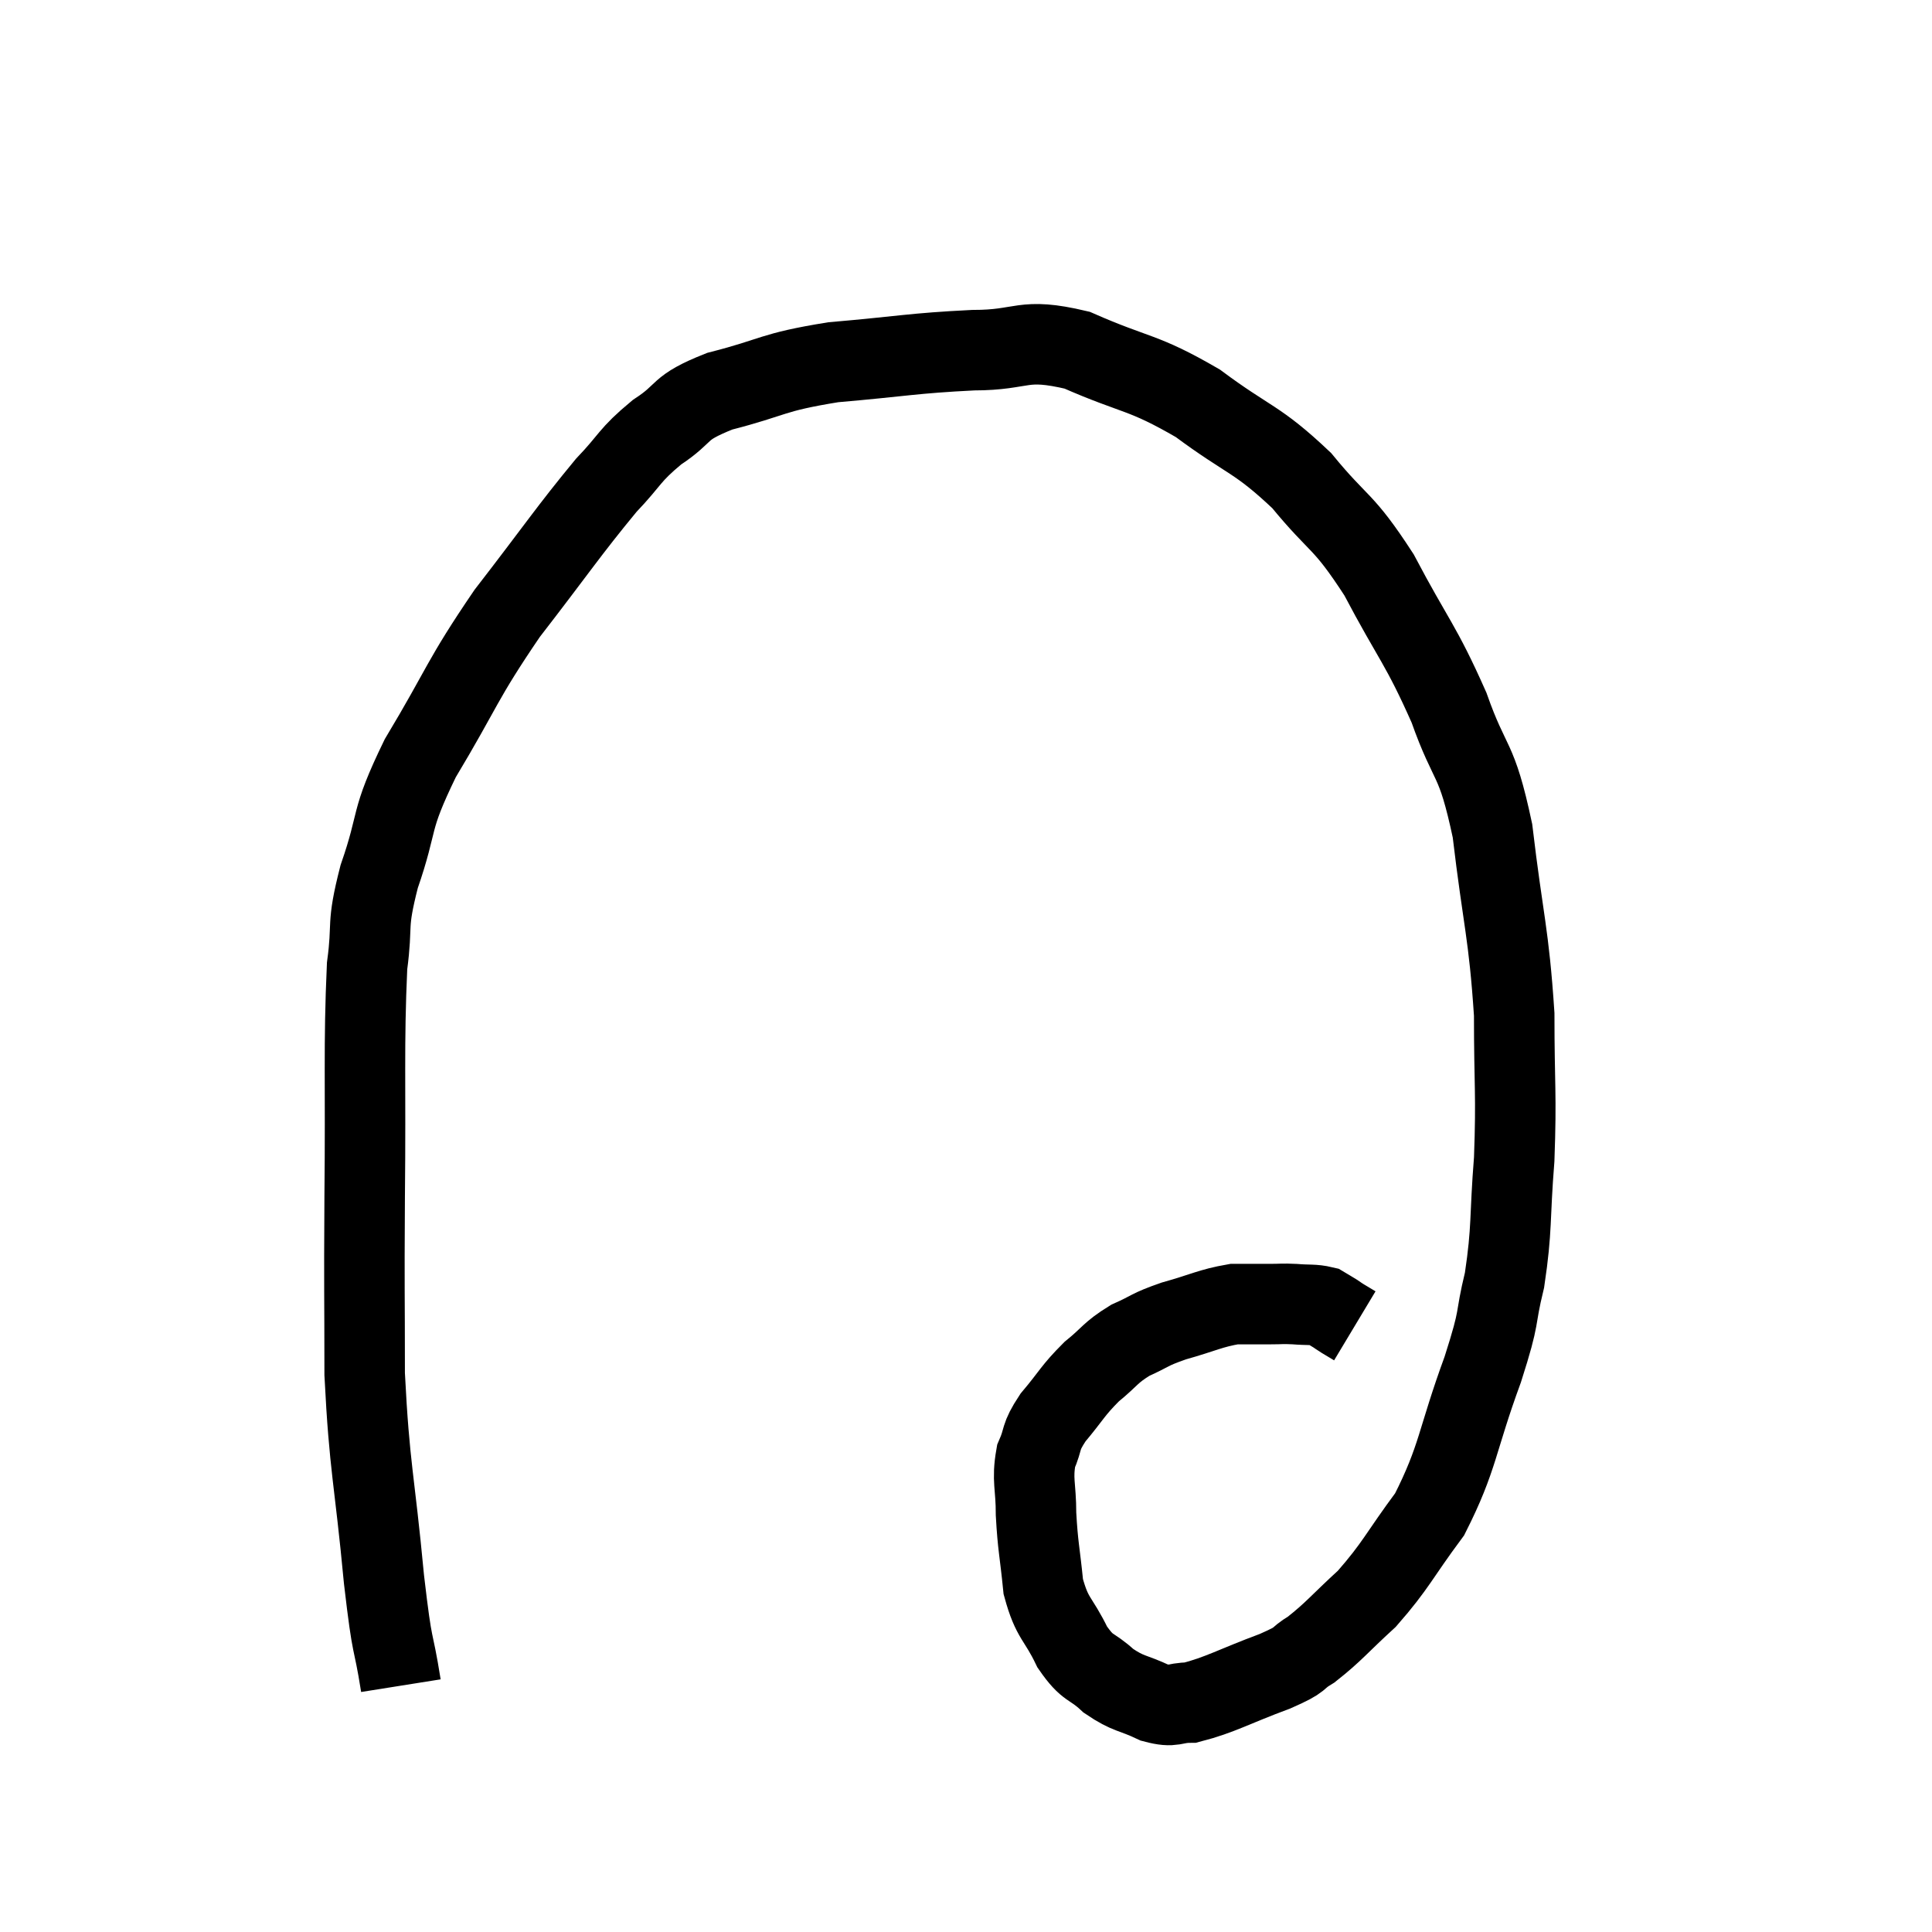
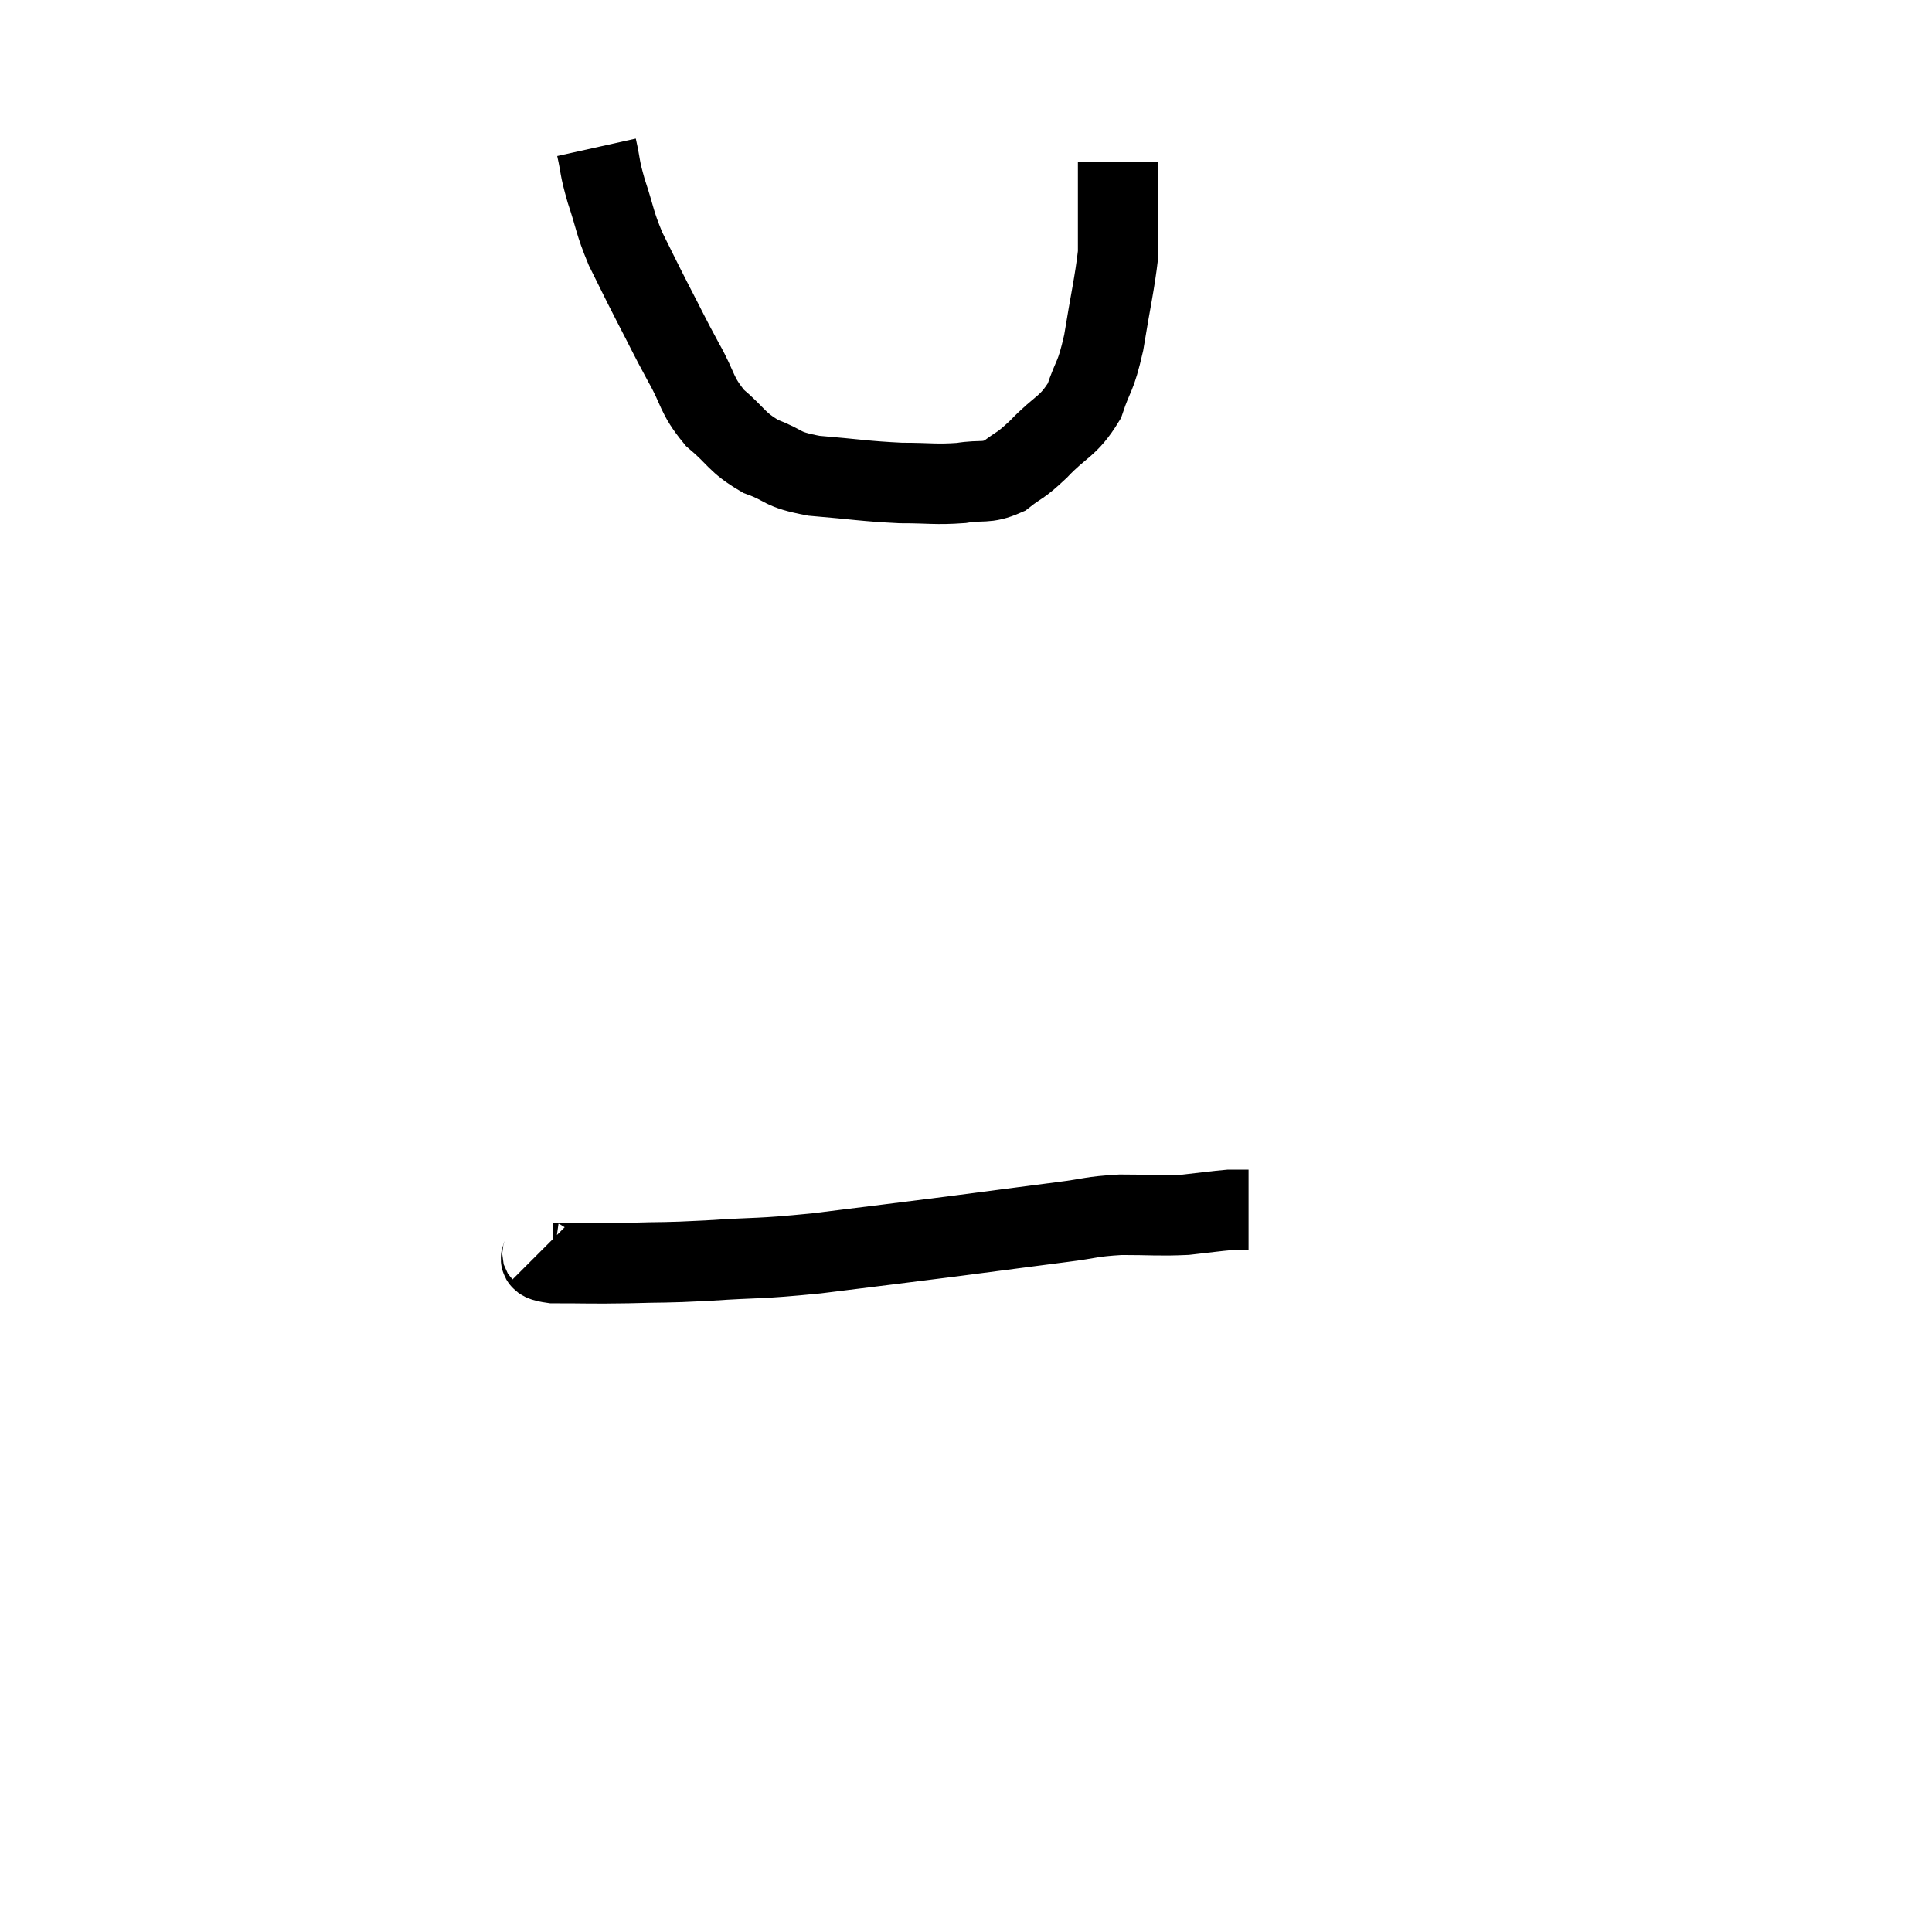
<svg xmlns="http://www.w3.org/2000/svg" width="48" height="48" viewBox="0 0 48 48">
-   <path d="M 9.96 41.88 C 9.75 40.56, 9.765 41.175, 9.54 39.24 C 9.3 36.69, 9.18 36.51, 9.06 34.14 C 9.06 31.95, 9.045 32.295, 9.06 29.76 C 9.09 26.88, 9.03 25.995, 9.12 24 C 9.27 22.89, 9.09 23.07, 9.42 21.78 C 9.93 20.31, 9.645 20.475, 10.44 18.84 C 11.52 17.04, 11.445 16.935, 12.6 15.24 C 13.83 13.65, 14.13 13.185, 15.06 12.06 C 15.69 11.4, 15.615 11.325, 16.32 10.74 C 17.1 10.23, 16.785 10.155, 17.88 9.72 C 19.29 9.36, 19.125 9.255, 20.7 9 C 22.44 8.85, 22.665 8.775, 24.18 8.7 C 25.47 8.7, 25.365 8.37, 26.76 8.7 C 28.26 9.36, 28.365 9.21, 29.76 10.02 C 31.05 10.98, 31.215 10.875, 32.34 11.94 C 33.3 13.11, 33.345 12.87, 34.26 14.28 C 35.13 15.93, 35.295 15.99, 36 17.58 C 36.54 19.11, 36.675 18.735, 37.08 20.64 C 37.35 22.92, 37.485 23.16, 37.62 25.2 C 37.62 27, 37.68 27.15, 37.62 28.8 C 37.5 30.3, 37.575 30.495, 37.38 31.8 C 37.11 32.91, 37.305 32.565, 36.84 34.02 C 36.18 35.82, 36.24 36.195, 35.52 37.62 C 34.74 38.67, 34.695 38.88, 33.96 39.72 C 33.27 40.35, 33.15 40.53, 32.58 40.98 C 32.13 41.25, 32.43 41.19, 31.68 41.52 C 30.63 41.91, 30.33 42.105, 29.58 42.3 C 29.13 42.3, 29.19 42.435, 28.68 42.3 C 28.11 42.03, 28.05 42.105, 27.54 41.76 C 27.09 41.34, 27.045 41.505, 26.64 40.92 C 26.28 40.17, 26.145 40.245, 25.92 39.42 C 25.83 38.52, 25.785 38.43, 25.74 37.62 C 25.74 36.9, 25.635 36.78, 25.74 36.18 C 25.95 35.7, 25.815 35.745, 26.16 35.22 C 26.64 34.65, 26.64 34.56, 27.12 34.08 C 27.6 33.69, 27.57 33.615, 28.08 33.3 C 28.62 33.06, 28.515 33.045, 29.16 32.82 C 29.91 32.61, 30.06 32.505, 30.66 32.4 C 31.11 32.4, 31.185 32.4, 31.56 32.4 C 31.86 32.4, 31.83 32.385, 32.16 32.4 C 32.52 32.43, 32.625 32.4, 32.88 32.46 C 33.03 32.55, 33.06 32.565, 33.18 32.64 C 33.27 32.7, 33.24 32.685, 33.36 32.76 C 33.51 32.85, 33.585 32.895, 33.66 32.94 C 33.66 32.94, 33.66 32.94, 33.66 32.94 L 33.66 32.94" fill="none" stroke="black" stroke-width="2" />
+   <path d="M 13.44 31.08 C 13.59 31.23, 13.2 31.305, 13.74 31.38 C 14.67 31.38, 14.64 31.395, 15.6 31.38 C 16.59 31.35, 16.41 31.38, 17.58 31.32 C 18.93 31.23, 18.765 31.29, 20.28 31.14 C 21.96 30.93, 22.11 30.915, 23.64 30.72 C 25.02 30.54, 25.35 30.495, 26.4 30.36 C 27.12 30.27, 27.075 30.225, 27.84 30.18 C 28.65 30.18, 28.785 30.21, 29.46 30.18 C 30 30.12, 30.195 30.09, 30.54 30.06 C 30.69 30.06, 30.72 30.06, 30.84 30.06 C 30.93 30.06, 30.975 30.06, 31.02 30.06 C 31.02 30.06, 31.02 30.06, 31.02 30.06 L 31.02 30.06" fill="none" stroke="black" stroke-width="2" />
+   <path d="M 14.82 3.66 C 14.94 4.2, 14.88 4.11, 15.06 4.74 C 15.3 5.46, 15.255 5.49, 15.54 6.18 C 15.87 6.84, 15.84 6.795, 16.2 7.5 C 16.59 8.25, 16.59 8.28, 16.98 9 C 17.37 9.69, 17.28 9.795, 17.76 10.38 C 18.33 10.86, 18.285 10.98, 18.9 11.34 C 19.56 11.58, 19.35 11.655, 20.22 11.82 C 21.3 11.91, 21.465 11.955, 22.38 12 C 23.13 12, 23.235 12.045, 23.88 12 C 24.42 11.91, 24.48 12.03, 24.96 11.82 C 25.38 11.49, 25.305 11.625, 25.8 11.16 C 26.37 10.56, 26.535 10.62, 26.94 9.96 C 27.18 9.24, 27.21 9.435, 27.42 8.52 C 27.6 7.41, 27.69 7.065, 27.78 6.3 C 27.78 5.88, 27.78 5.79, 27.78 5.46 C 27.78 5.22, 27.78 5.1, 27.78 4.98 C 27.78 4.98, 27.78 5.22, 27.78 4.98 C 27.78 4.5, 27.78 4.26, 27.78 4.02 C 27.78 4.02, 27.78 4.02, 27.78 4.02 L 27.78 4.02" fill="none" stroke="black" stroke-width="2" />
</svg>
